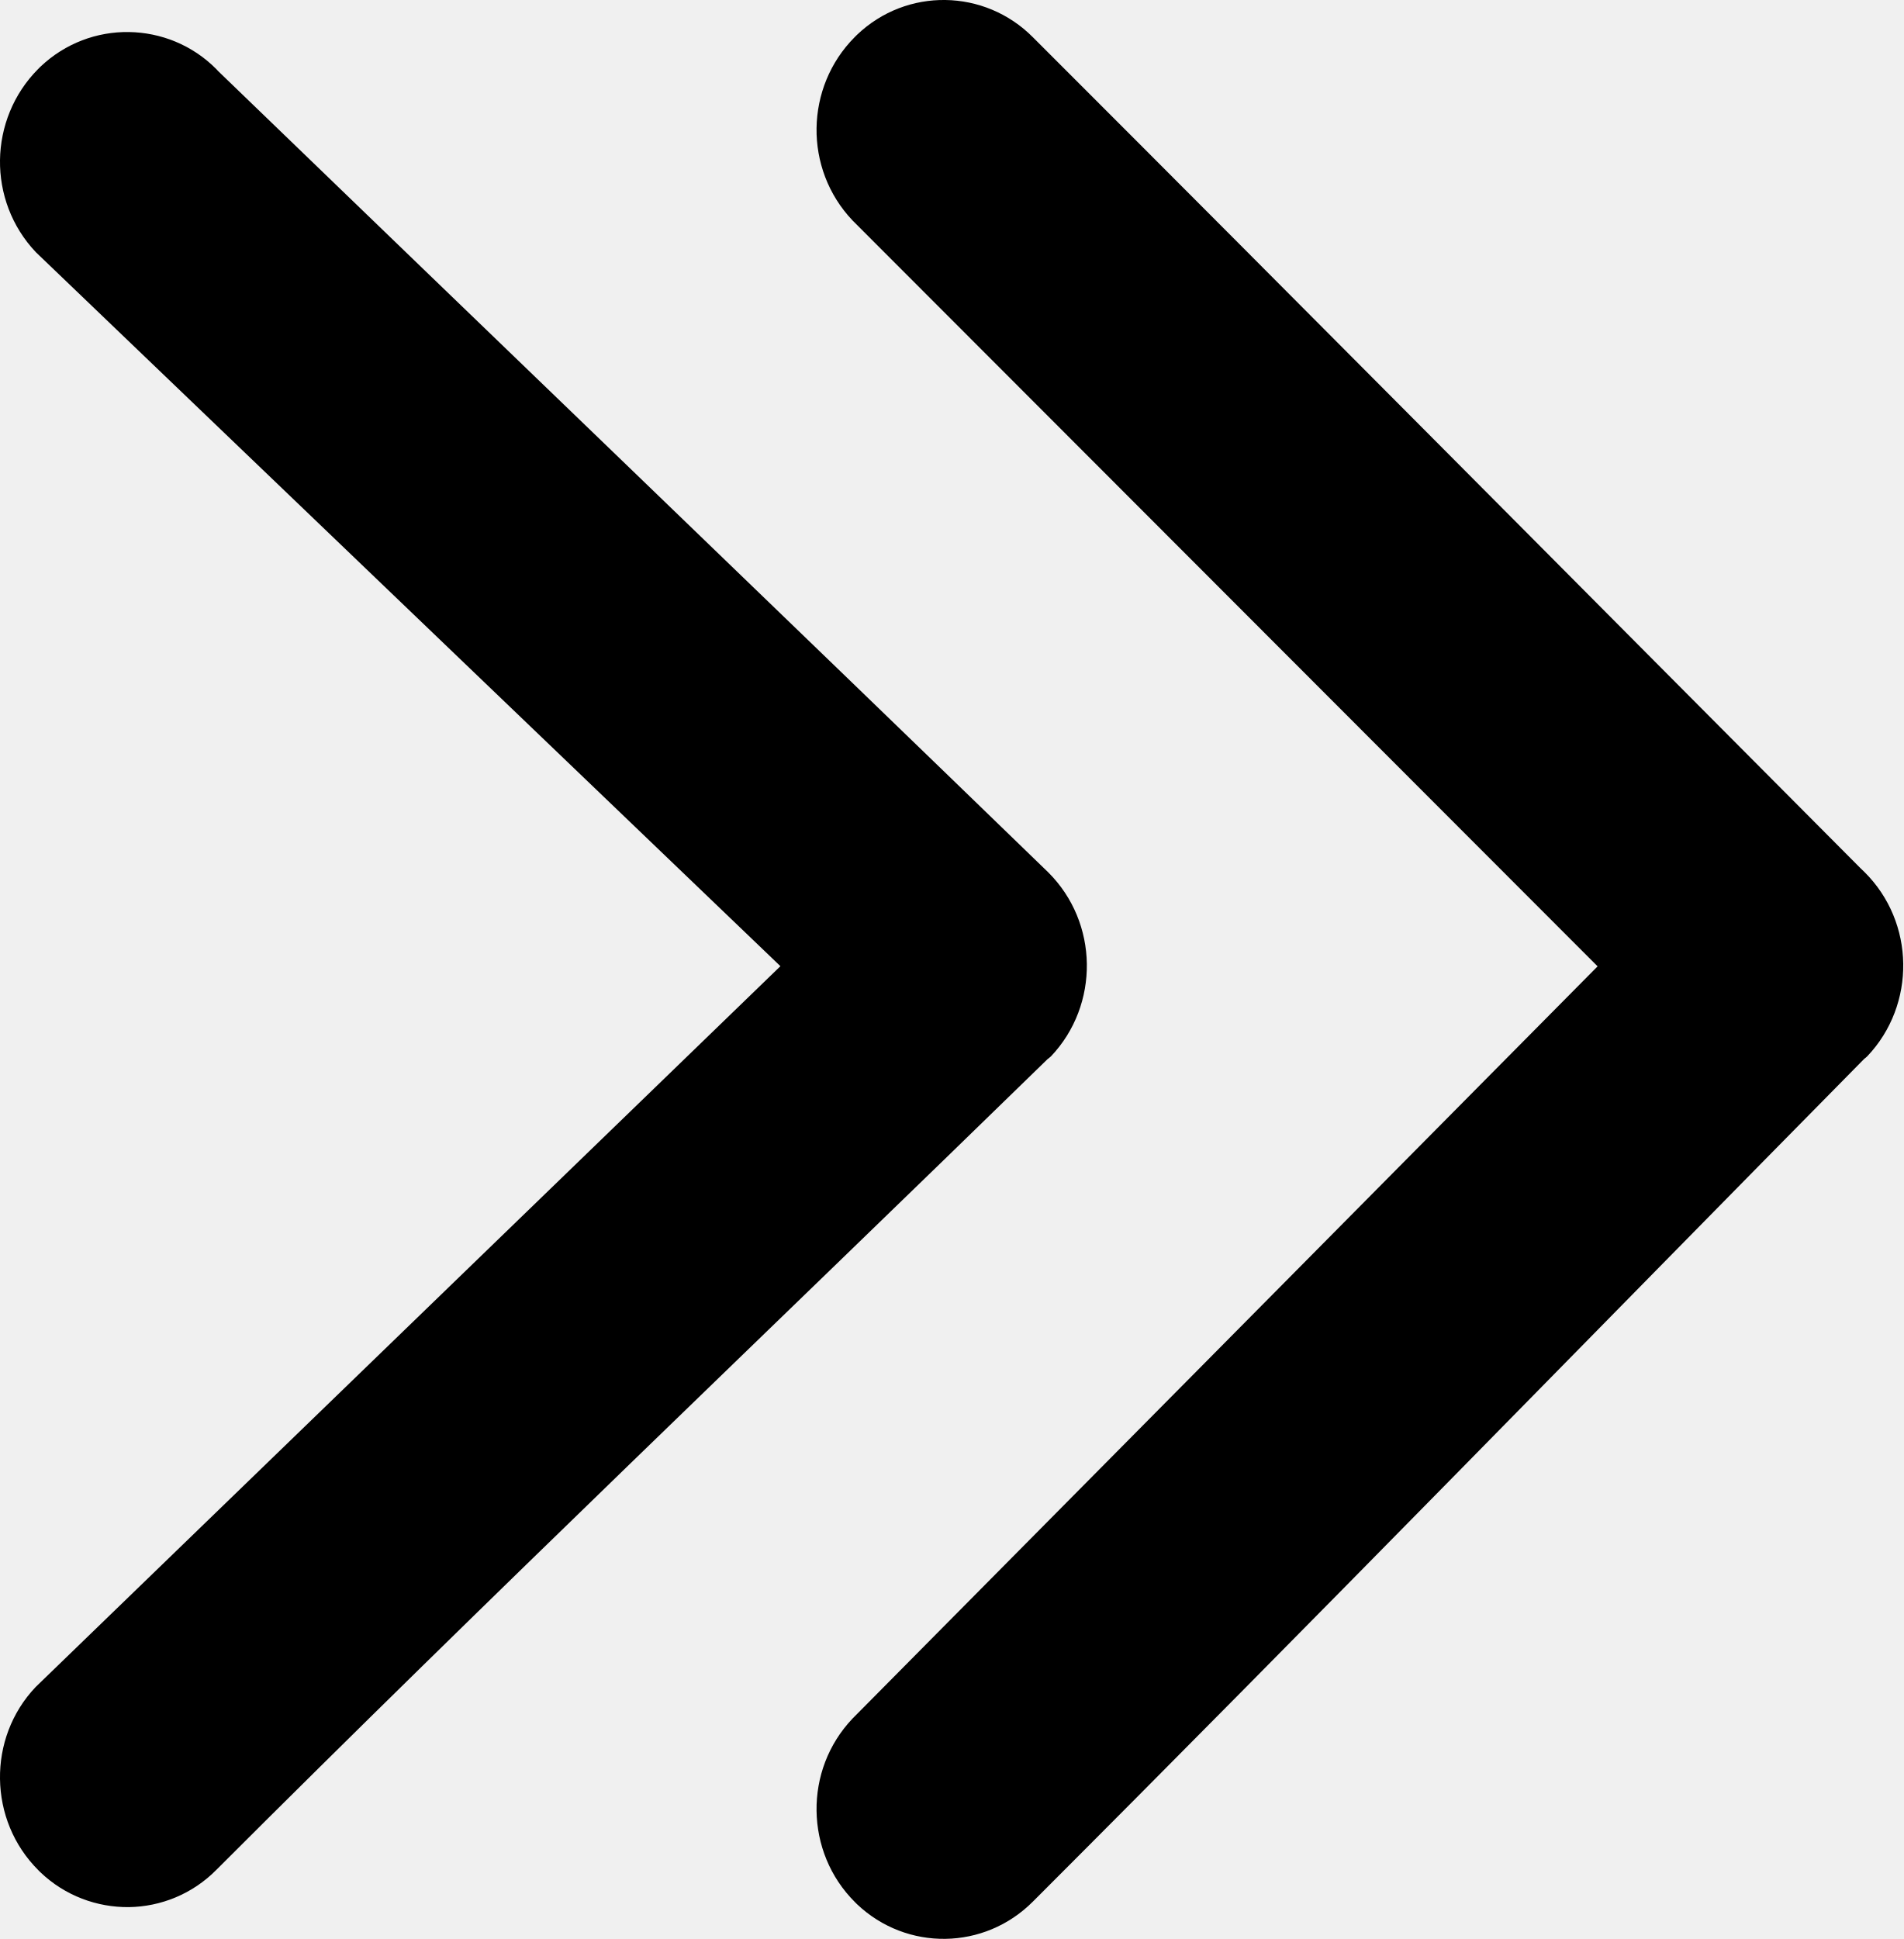
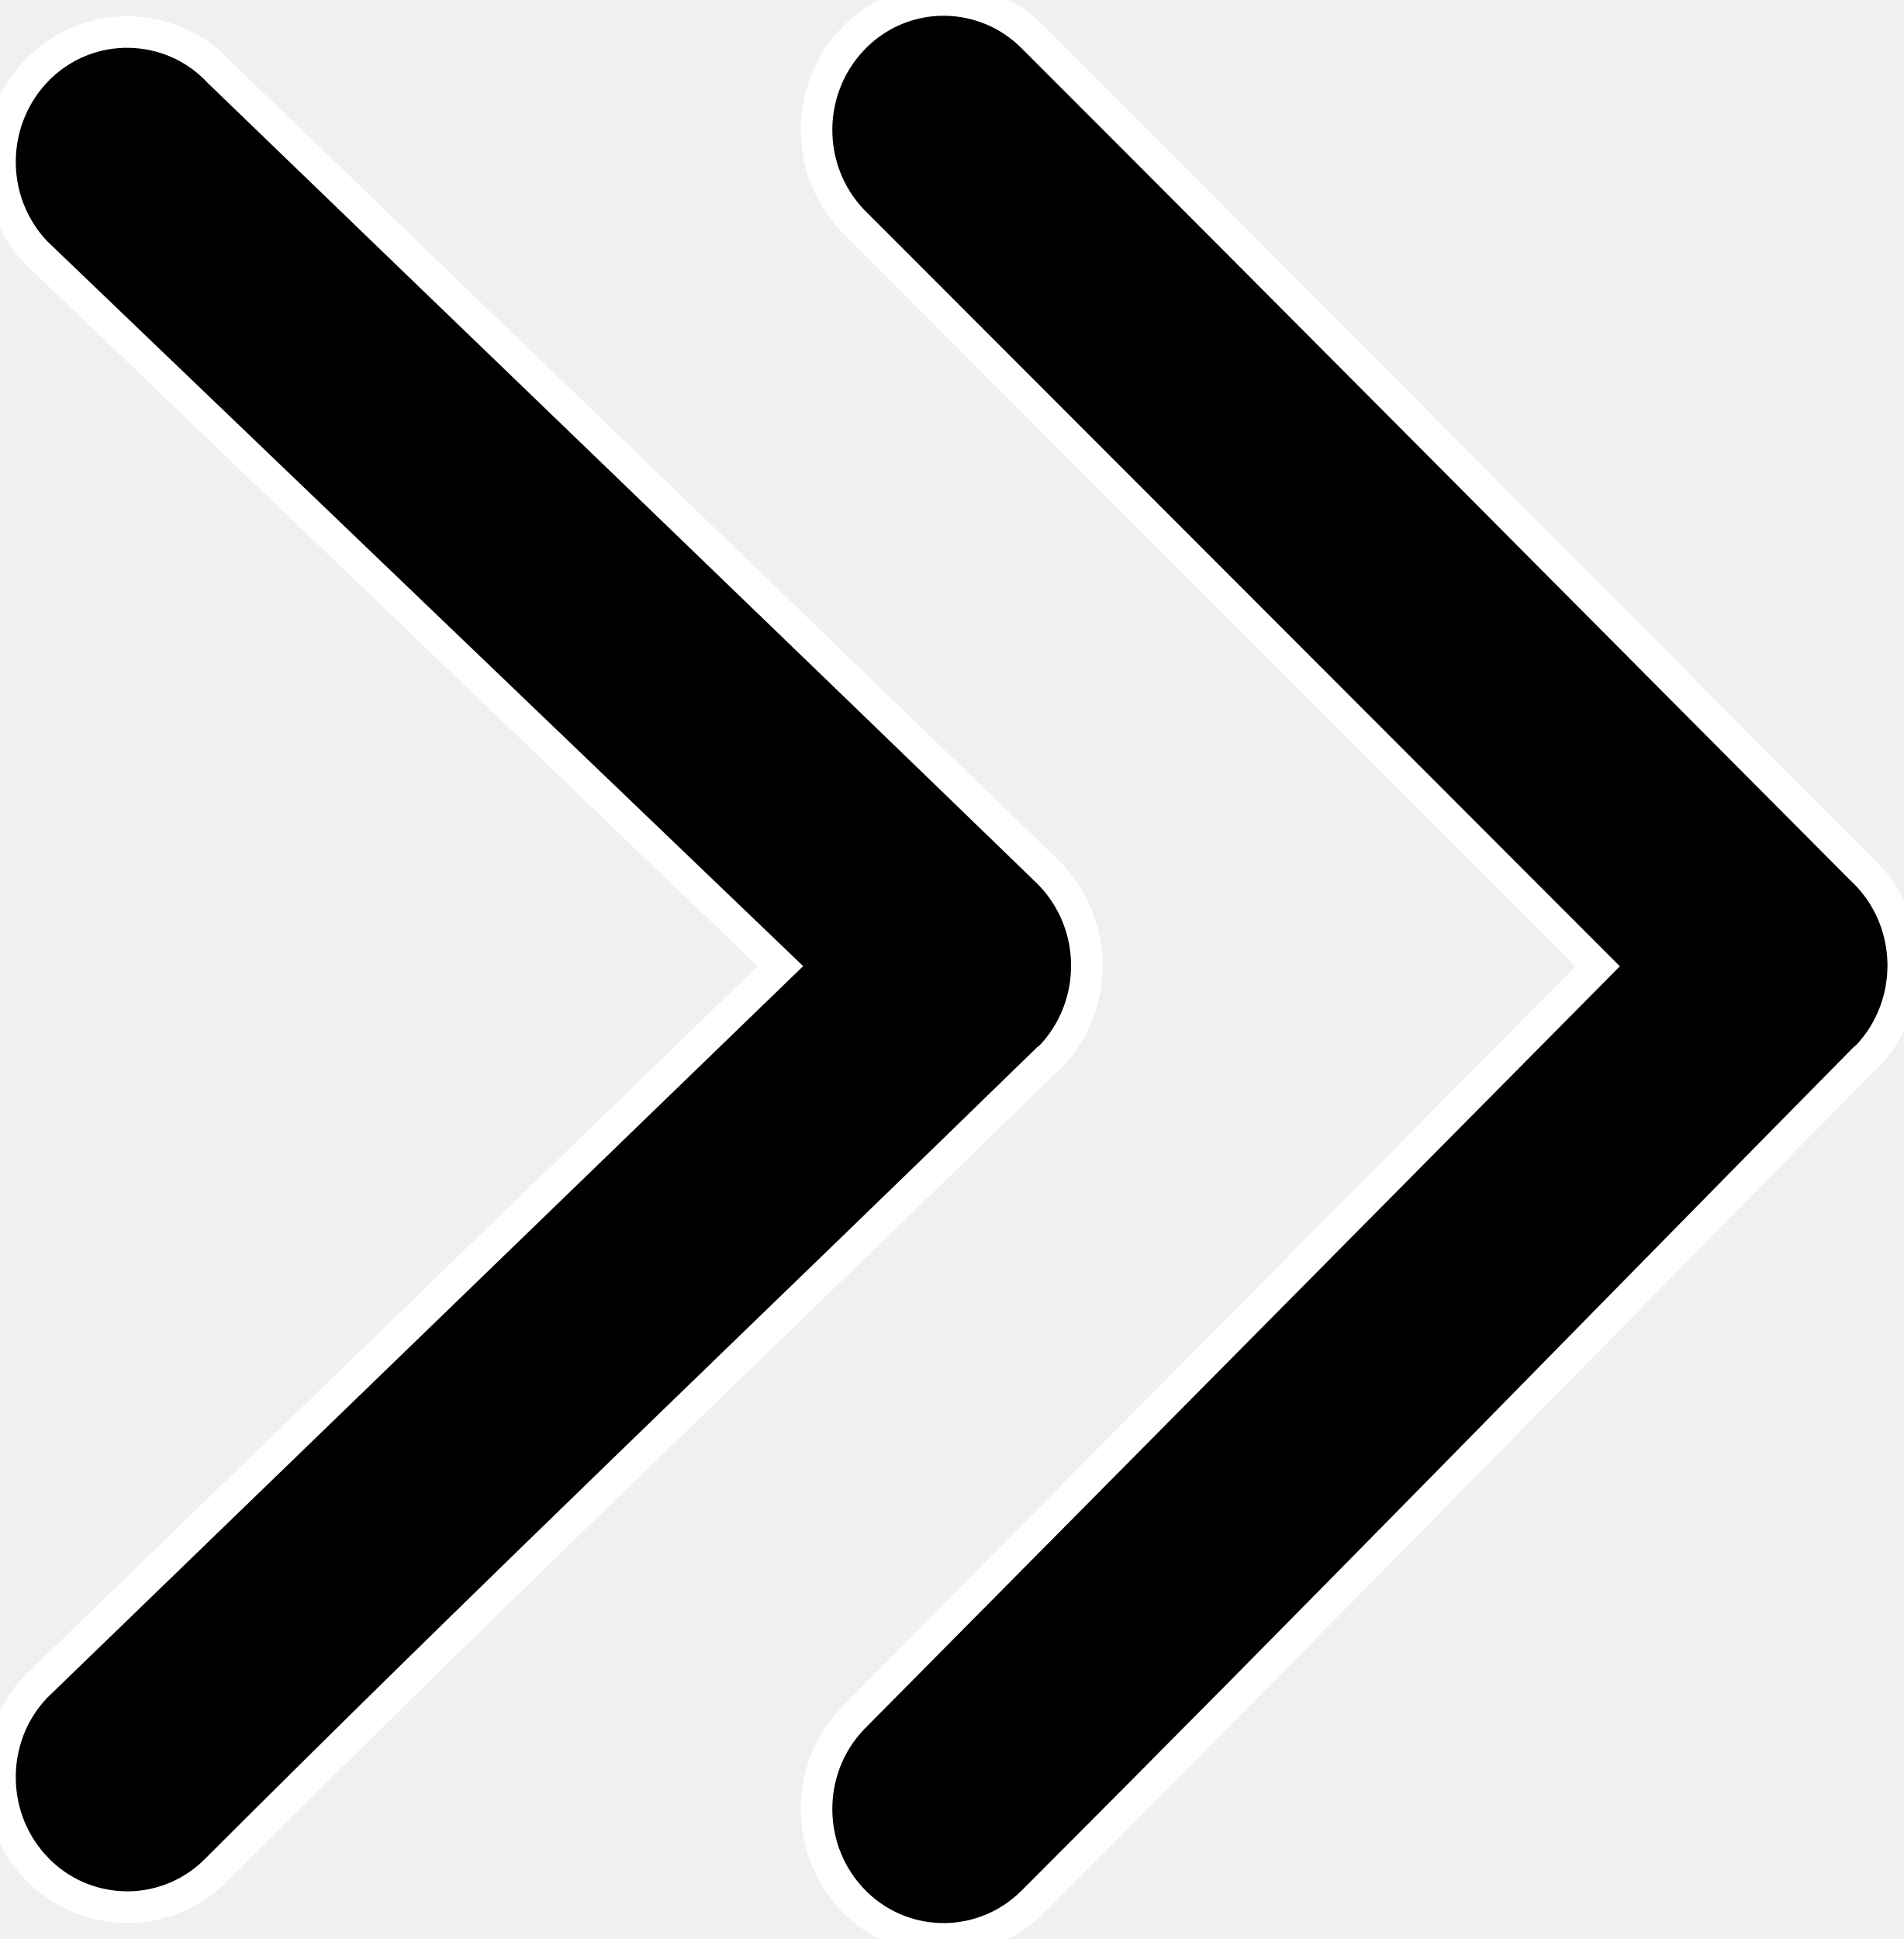
<svg xmlns="http://www.w3.org/2000/svg" version="1.1" id="Layer_1" x="0px" y="0px" viewBox="0 0 120.64 122.88" style="enable-background:new 0 0 120.64 122.88" xml:space="preserve">
  <g>
-     <path d="M54.03,108.91c-1.55,1.63-2.31,3.74-2.28,5.85c0.03,2.11,0.84,4.2,2.44,5.79l0.12,0.12c1.58,1.5,3.6,2.23,5.61,2.2 c2.01-0.03,4.01-0.82,5.55-2.37c17.66-17.66,35.13-35.61,52.68-53.4c0.07-0.05,0.13-0.1,0.19-0.16c1.55-1.63,2.31-3.76,2.28-5.87 c-0.03-2.11-0.85-4.21-2.45-5.8l-0.27-0.26C100.43,37.47,82.98,19.87,65.46,2.36C63.93,0.82,61.93,0.03,59.92,0 c-2.01-0.03-4.03,0.7-5.61,2.21l-0.15,0.15c-1.57,1.58-2.38,3.66-2.41,5.76c-0.03,2.1,0.73,4.22,2.28,5.85l47.22,47.27 L54.03,108.91L54.03,108.91z M2.26,106.91c-1.54,1.62-2.29,3.73-2.26,5.83c0.03,2.11,0.84,4.2,2.44,5.79l0.12,0.12 c1.57,1.5,3.6,2.23,5.61,2.21c2.01-0.03,4.02-0.82,5.55-2.37C31.01,101.2,48.87,84.2,66.39,67.12c0.07-0.05,0.14-0.11,0.21-0.17 c1.55-1.63,2.31-3.76,2.28-5.87c-0.03-2.11-0.85-4.21-2.45-5.8C48.94,38.33,31.36,21.44,13.83,4.51l-0.12-0.13 c-1.53-1.54-3.53-2.32-5.54-2.35C6.16,2,4.14,2.73,2.56,4.23L2.41,4.38C0.84,5.96,0.03,8.05,0,10.14c-0.03,2.1,0.73,4.22,2.28,5.85 l47.18,45.24L2.26,106.91L2.26,106.91z" />
+     <path stroke="white" stroke-width="2" d="M54.03,108.91c-1.55,1.63-2.31,3.74-2.28,5.85c0.03,2.11,0.84,4.2,2.44,5.79l0.12,0.12c1.58,1.5,3.6,2.23,5.61,2.2 c2.01-0.03,4.01-0.82,5.55-2.37c17.66-17.66,35.13-35.61,52.68-53.4c0.07-0.05,0.13-0.1,0.19-0.16c1.55-1.63,2.31-3.76,2.28-5.87 c-0.03-2.11-0.85-4.21-2.45-5.8l-0.27-0.26C100.43,37.47,82.98,19.87,65.46,2.36C63.93,0.82,61.93,0.03,59.92,0 c-2.01-0.03-4.03,0.7-5.61,2.21l-0.15,0.15c-1.57,1.58-2.38,3.66-2.41,5.76c-0.03,2.1,0.73,4.22,2.28,5.85l47.22,47.27 L54.03,108.91L54.03,108.91z M2.26,106.91c-1.54,1.62-2.29,3.73-2.26,5.83c0.03,2.11,0.84,4.2,2.44,5.79l0.12,0.12 c1.57,1.5,3.6,2.23,5.61,2.21c2.01-0.03,4.02-0.82,5.55-2.37C31.01,101.2,48.87,84.2,66.39,67.12c0.07-0.05,0.14-0.11,0.21-0.17 c1.55-1.63,2.31-3.76,2.28-5.87c-0.03-2.11-0.85-4.21-2.45-5.8C48.94,38.33,31.36,21.44,13.83,4.51l-0.12-0.13 c-1.53-1.54-3.53-2.32-5.54-2.35C6.16,2,4.14,2.73,2.56,4.23L2.41,4.38C0.84,5.96,0.03,8.05,0,10.14c-0.03,2.1,0.73,4.22,2.28,5.85 l47.18,45.24L2.26,106.91L2.26,106.91z" />
  </g>
</svg>
